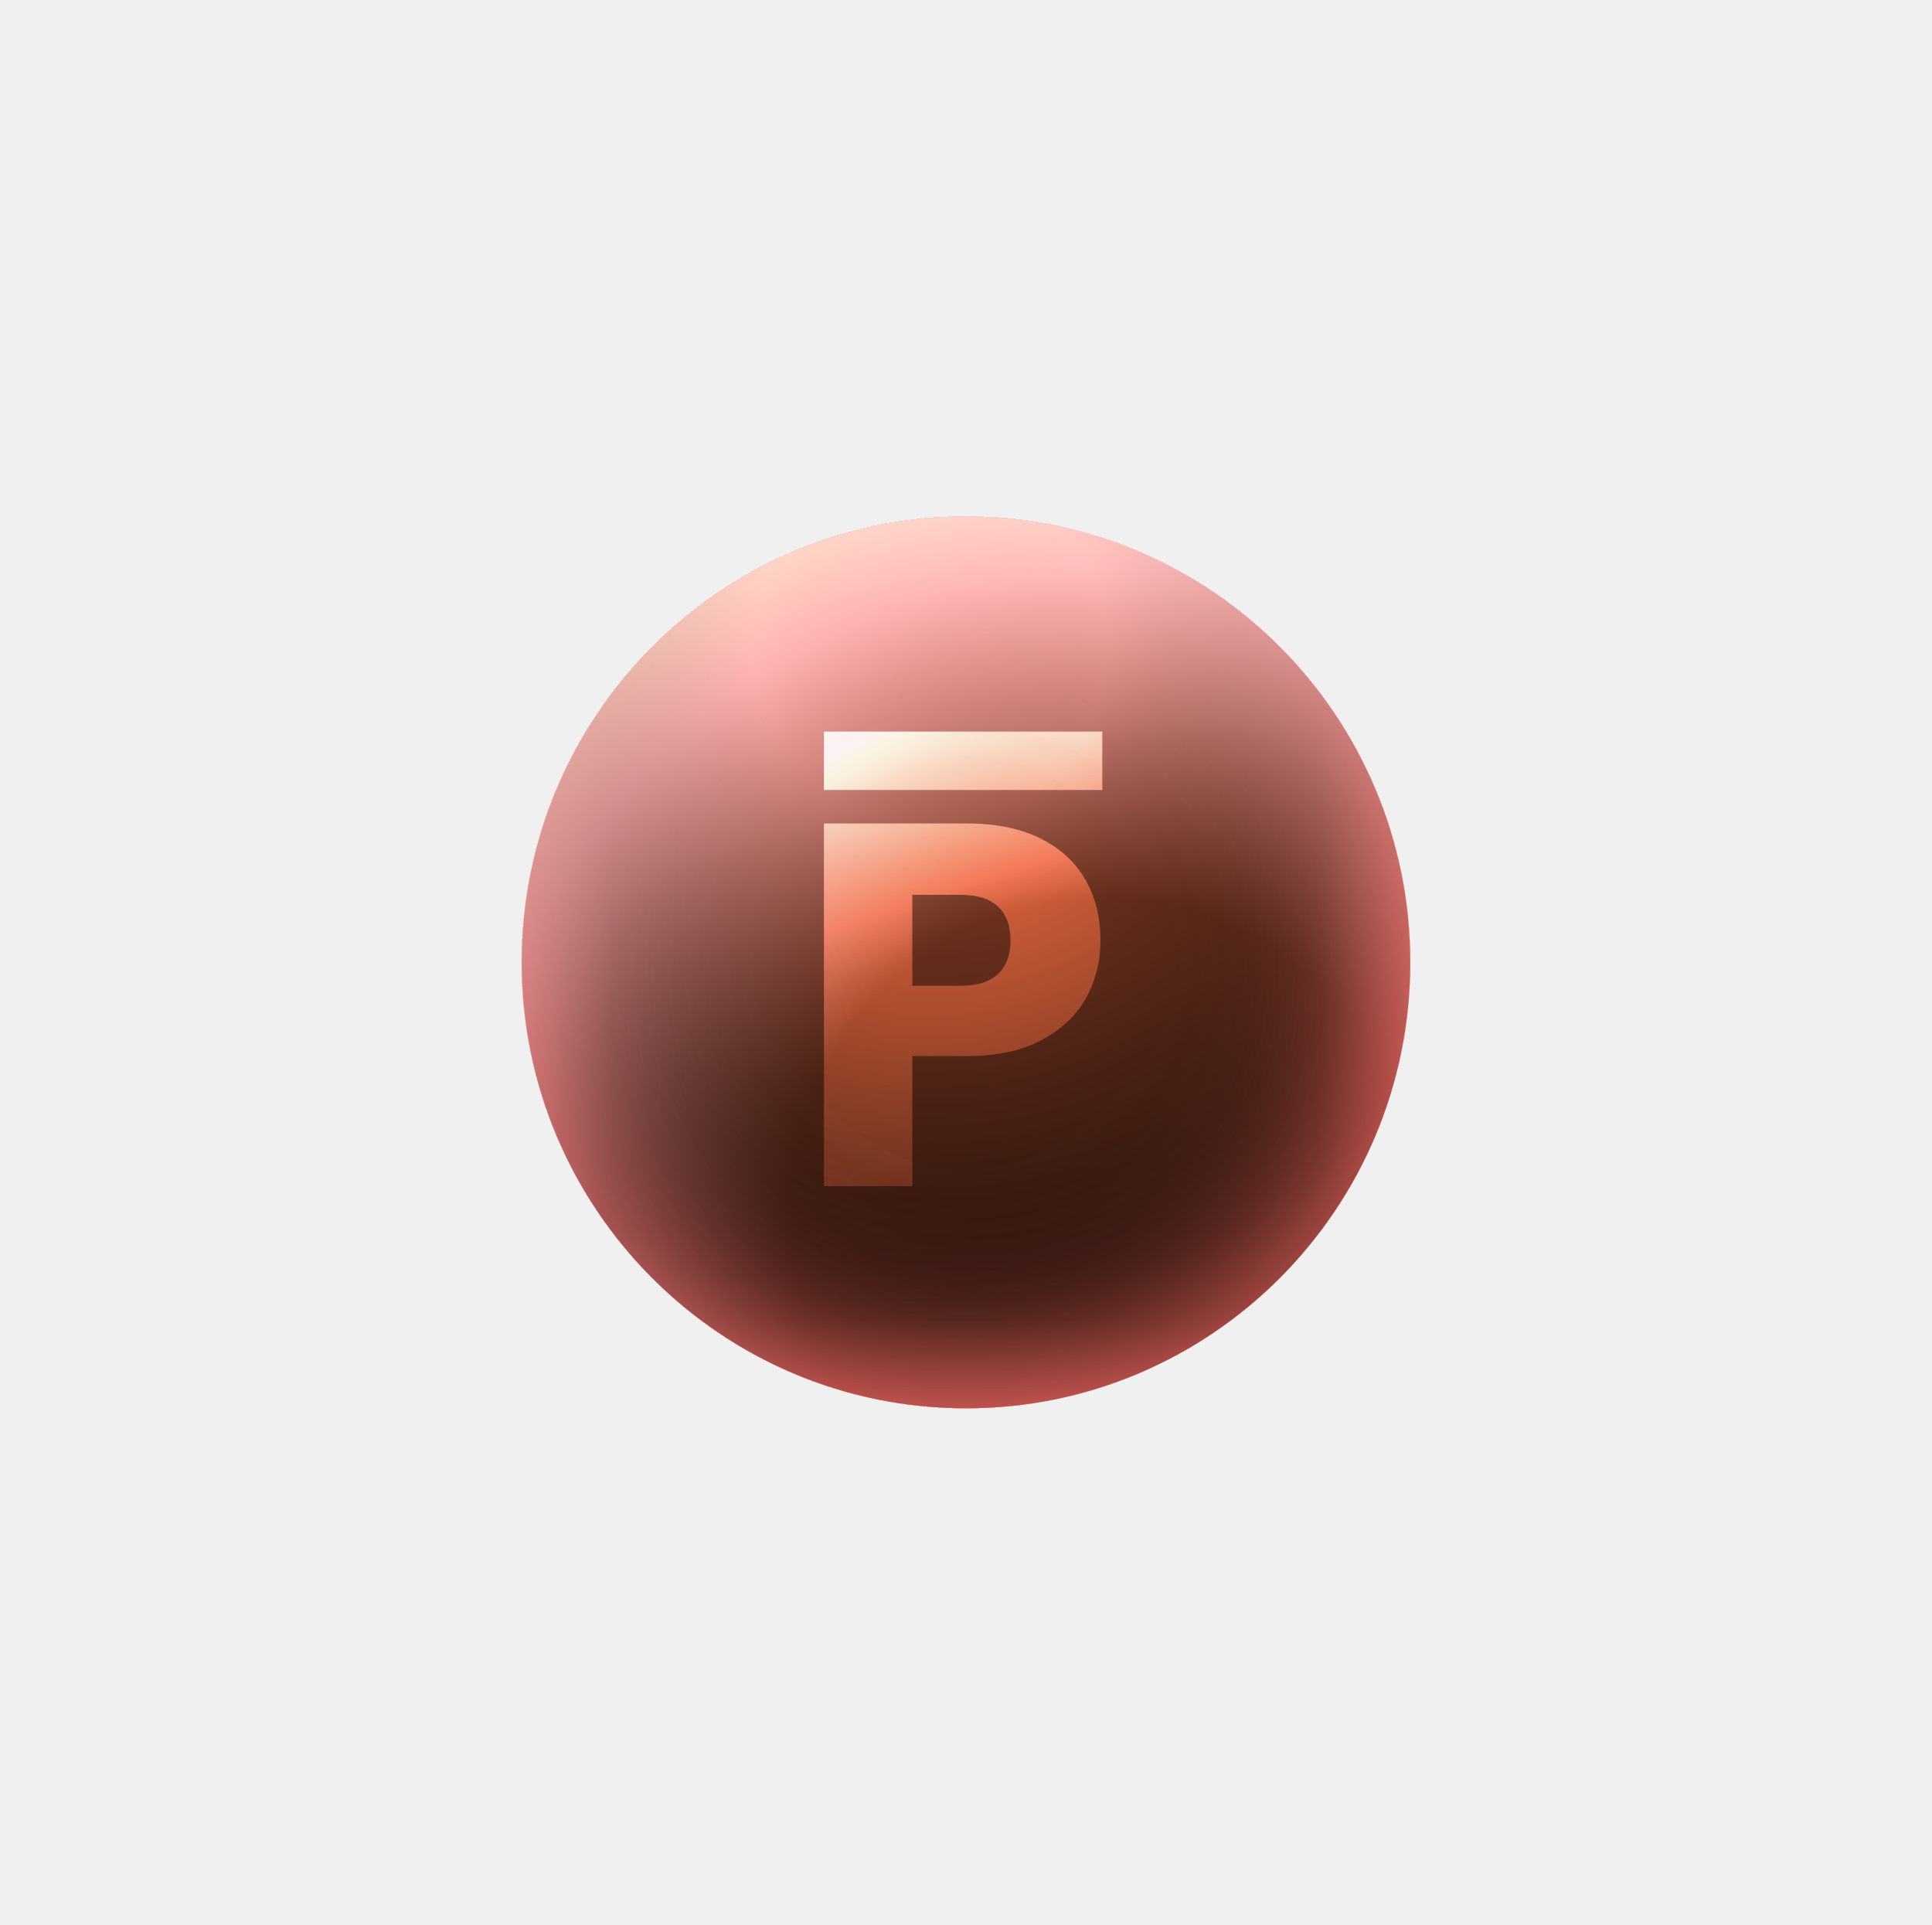
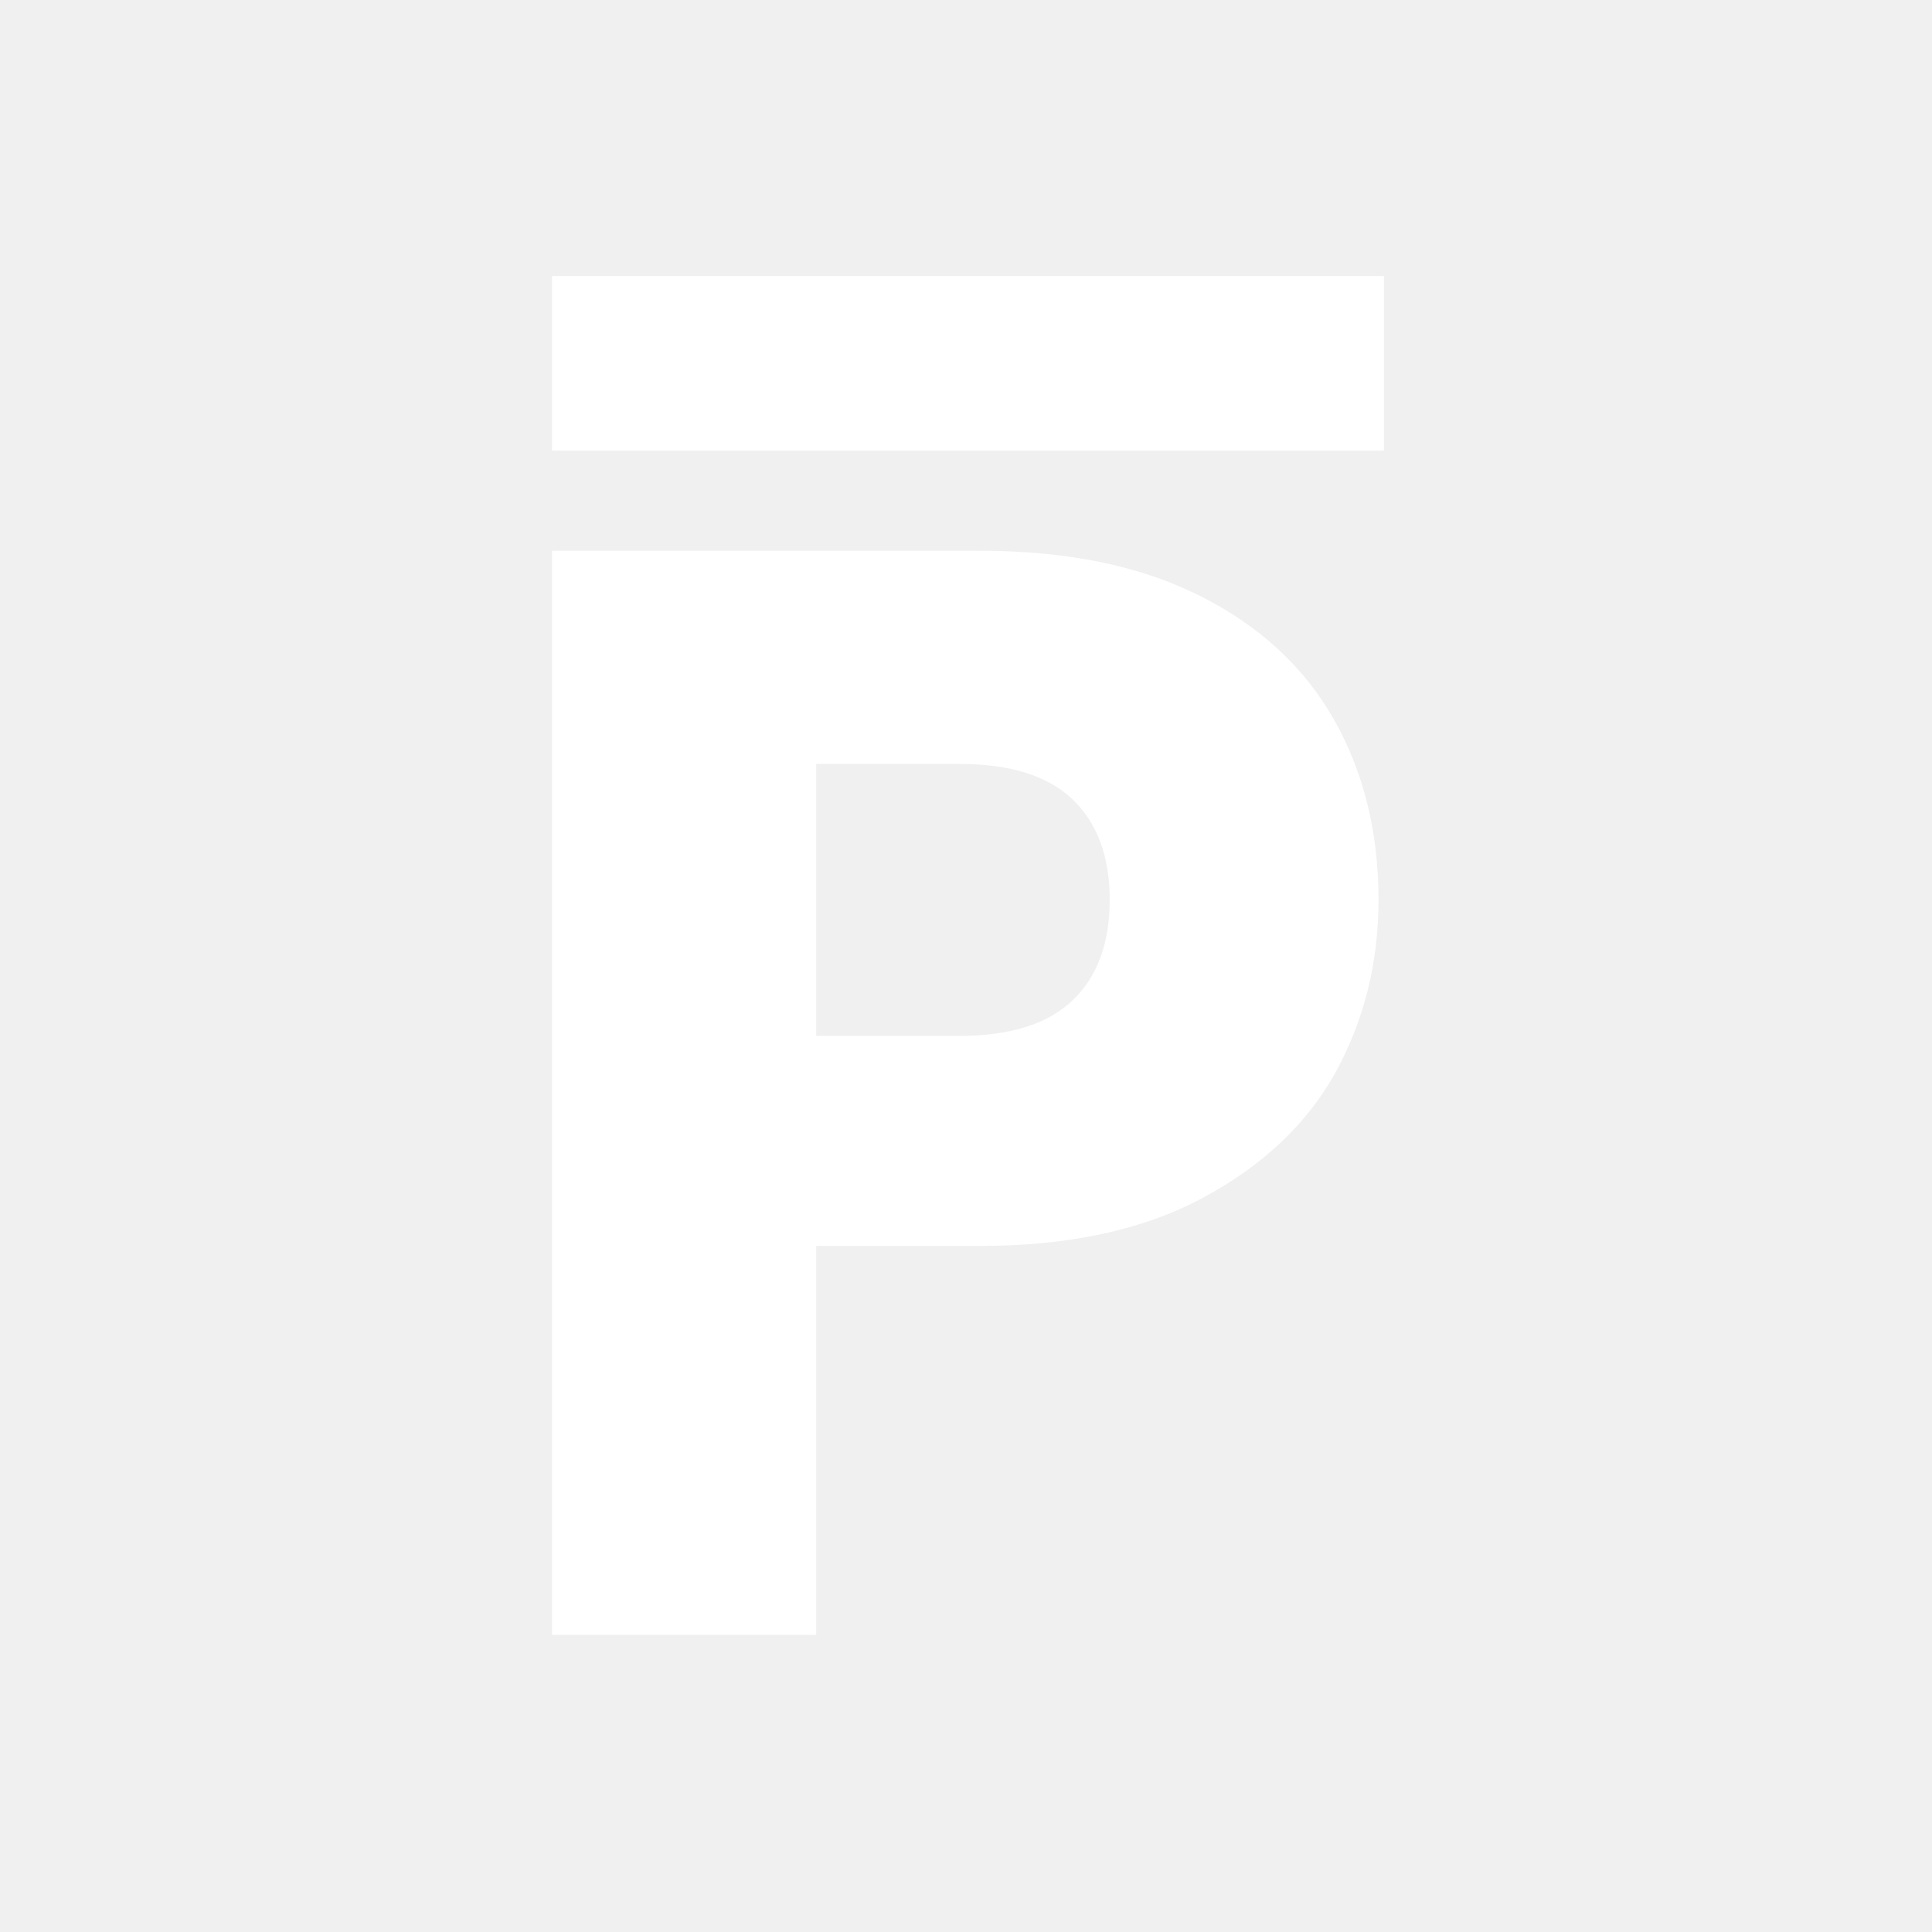
- <svg xmlns="http://www.w3.org/2000/svg" width="272" height="271" viewBox="0 0 272 271" fill="none">
-   <g filter="url(#filter0_i-614453)">
-     <path d="M135.997 198.269C170.536 198.269 198.536 170.167 198.536 135.5C198.536 100.834 170.536 72.731 135.997 72.731C101.458 72.731 73.459 100.834 73.459 135.5C73.459 170.167 101.458 198.269 135.997 198.269Z" fill="url(#paint0_radial-125958)" />
-     <path d="M135.997 198.269C170.536 198.269 198.536 170.167 198.536 135.5C198.536 100.834 170.536 72.731 135.997 72.731C101.458 72.731 73.459 100.834 73.459 135.5C73.459 170.167 101.458 198.269 135.997 198.269Z" fill="url(#paint1_radial-376030)" />
-   </g>
-   <g style="mix-blend-mode:overlay" opacity="0.9">
-     <path fill-rule="evenodd" clip-rule="evenodd" d="M116 167H128.443V148.686H136.156C140.329 148.686 143.821 147.934 146.635 146.43C149.449 144.927 151.535 142.962 152.893 140.536C154.251 138.062 154.93 135.345 154.93 132.386C154.93 129.184 154.227 126.347 152.82 123.873C151.413 121.399 149.303 119.458 146.49 118.051C143.676 116.644 140.232 115.941 136.156 115.941H116V167ZM140.523 137.116C139.358 138.232 137.588 138.79 135.211 138.79H128.443V125.983H135.211C137.588 125.983 139.358 126.541 140.523 127.657C141.687 128.772 142.269 130.349 142.269 132.386C142.269 134.424 141.687 136 140.523 137.116ZM155.187 103H116V111.221H155.187V103Z" fill="white" />
-   </g>
-   <defs>
-     <filter id="filter0_i-614453" x="73.459" y="72.731" width="125.077" height="125.538" filterUnits="userSpaceOnUse" color-interpolation-filters="sRGB">
-       <feFlood flood-opacity="0" result="BackgroundImageFix" />
-       <feBlend mode="normal" in="SourceGraphic" in2="BackgroundImageFix" result="shape" />
-       <feColorMatrix in="SourceAlpha" type="matrix" values="0 0 0 0 0 0 0 0 0 0 0 0 0 0 0 0 0 0 127 0" result="hardAlpha" />
-       <feOffset />
-       <feGaussianBlur stdDeviation="13.321" />
-       <feComposite in2="hardAlpha" operator="arithmetic" k2="-1" k3="1" />
-       <feColorMatrix type="matrix" values="0 0 0 0 1 0 0 0 0 0.696 0 0 0 0 0.696 0 0 0 1 0" />
-       <feBlend mode="hard-light" in2="shape" result="effect1_innerShadow" />
-     </filter>
-     <radialGradient id="paint0_radial-125958" cx="0" cy="0" r="1" gradientUnits="userSpaceOnUse" gradientTransform="translate(155.752 170.864) rotate(-108.646) scale(117.774 117.429)">
-       <stop offset="0.378" stop-color="#7C3822" />
-       <stop offset="0.767" stop-color="#FFACAC" />
-       <stop offset="1" stop-color="#FFE9BF" />
-     </radialGradient>
-     <radialGradient id="paint1_radial-376030" cx="0" cy="0" r="1" gradientUnits="userSpaceOnUse" gradientTransform="translate(130.869 90.9992) rotate(86.4582) scale(102.462 102.088)">
-       <stop offset="0.245" stop-opacity="0" />
-       <stop offset="0.904" stop-opacity="0.7" />
-     </radialGradient>
-   </defs>
+ <svg xmlns="http://www.w3.org/2000/svg" width="91" height="91" viewBox="0 0 91 91" fill="none">
+   <path fill-rule="evenodd" clip-rule="evenodd" d="M26 77H38.443V58.686H46.156C50.329 58.686 53.821 57.934 56.635 56.43C59.449 54.927 61.535 52.962 62.893 50.536C64.251 48.062 64.93 45.345 64.93 42.386C64.93 39.184 64.227 36.347 62.82 33.873C61.413 31.399 59.303 29.458 56.49 28.051C53.676 26.645 50.232 25.941 46.156 25.941H26V77ZM50.523 47.116C49.358 48.232 47.588 48.79 45.211 48.79H38.443V35.983H45.211C47.588 35.983 49.358 36.541 50.523 37.657C51.687 38.772 52.269 40.349 52.269 42.386C52.269 44.424 51.687 46.001 50.523 47.116ZM65.187 13H26V21.221H65.187V13Z" fill="white" />
</svg>
